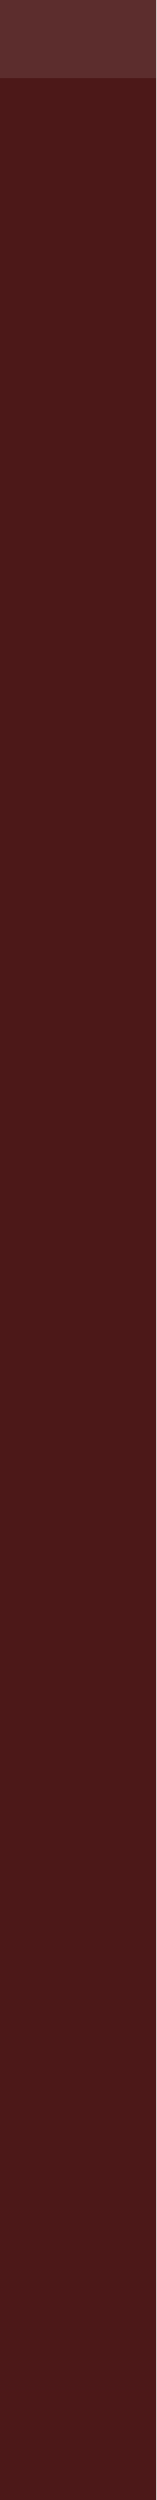
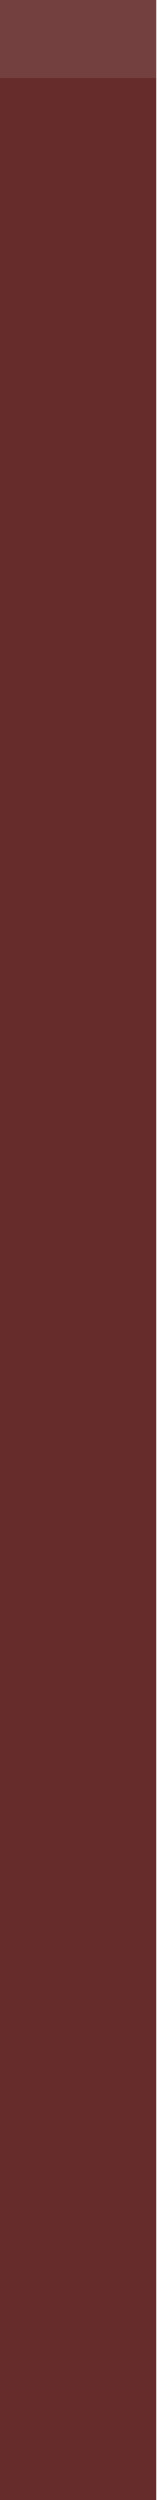
<svg xmlns="http://www.w3.org/2000/svg" width="2" height="32" viewBox="0 0 2 32">
-   <rect width="2" height="32" fill="#4c1818" />
+   <rect width="2" height="32" fill="#662c2c" />
  <rect width="2" height="1" fill="#eeeeee" fill-opacity="0.1" />
</svg>
